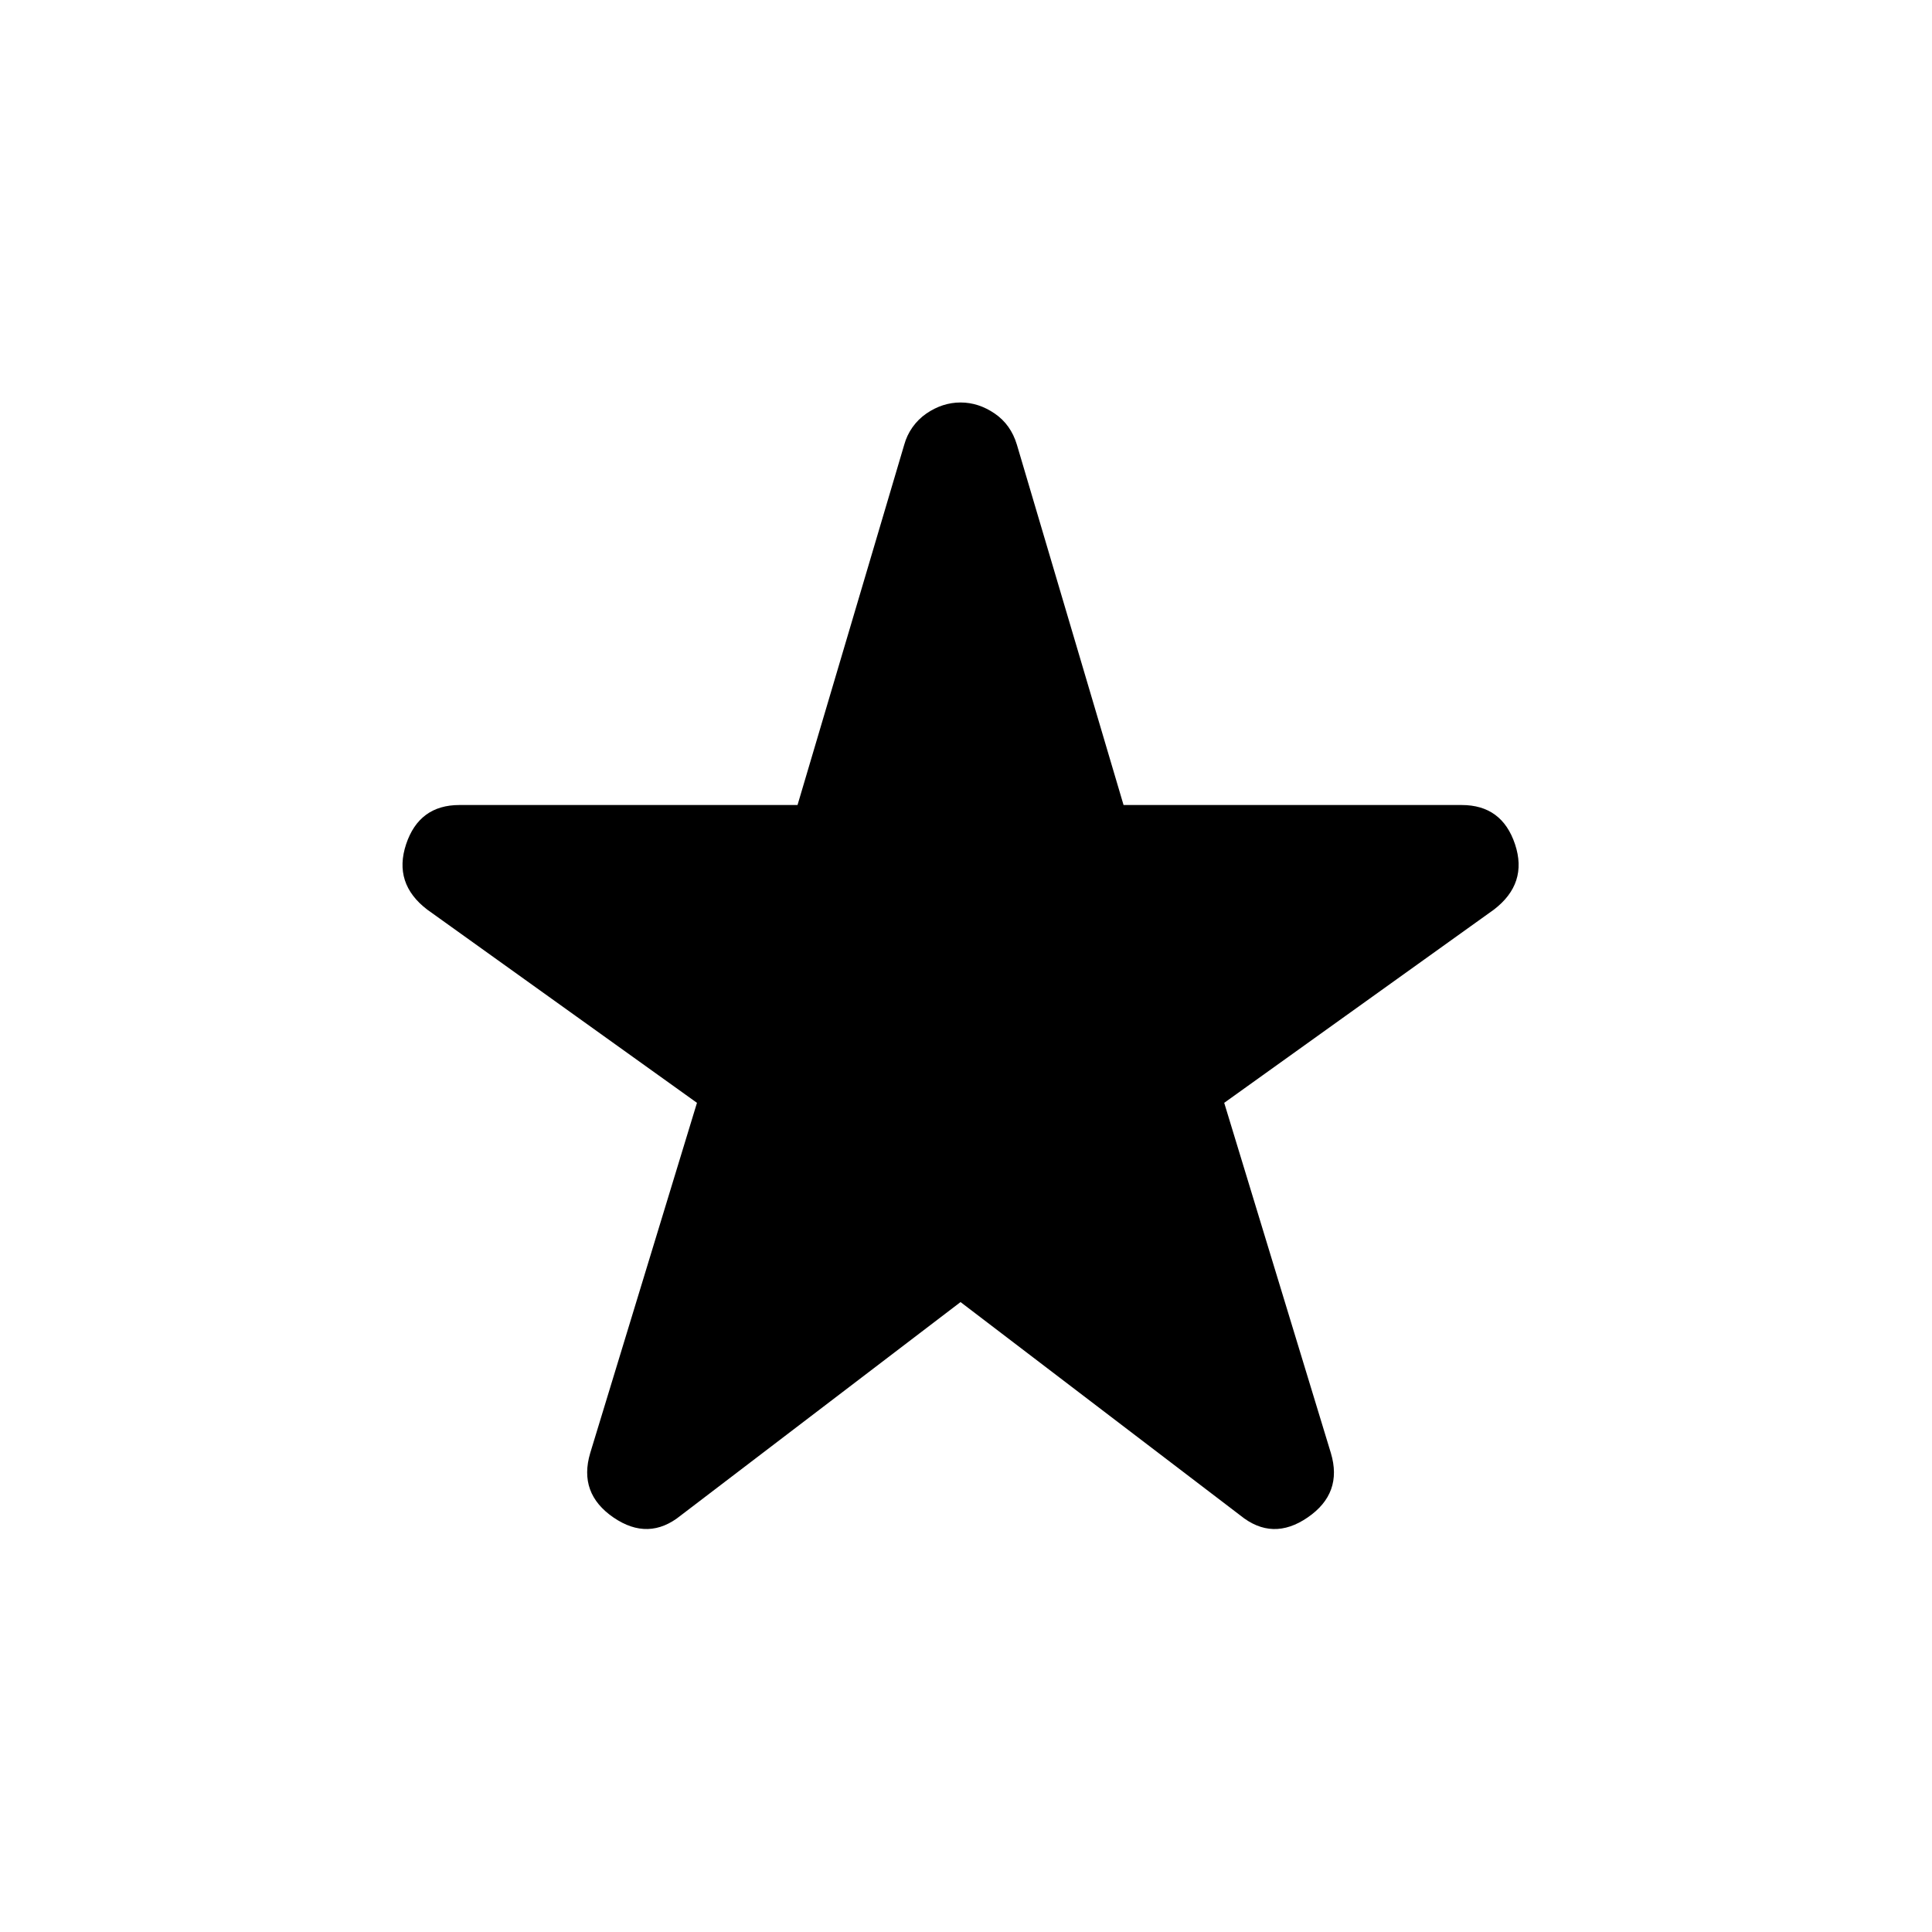
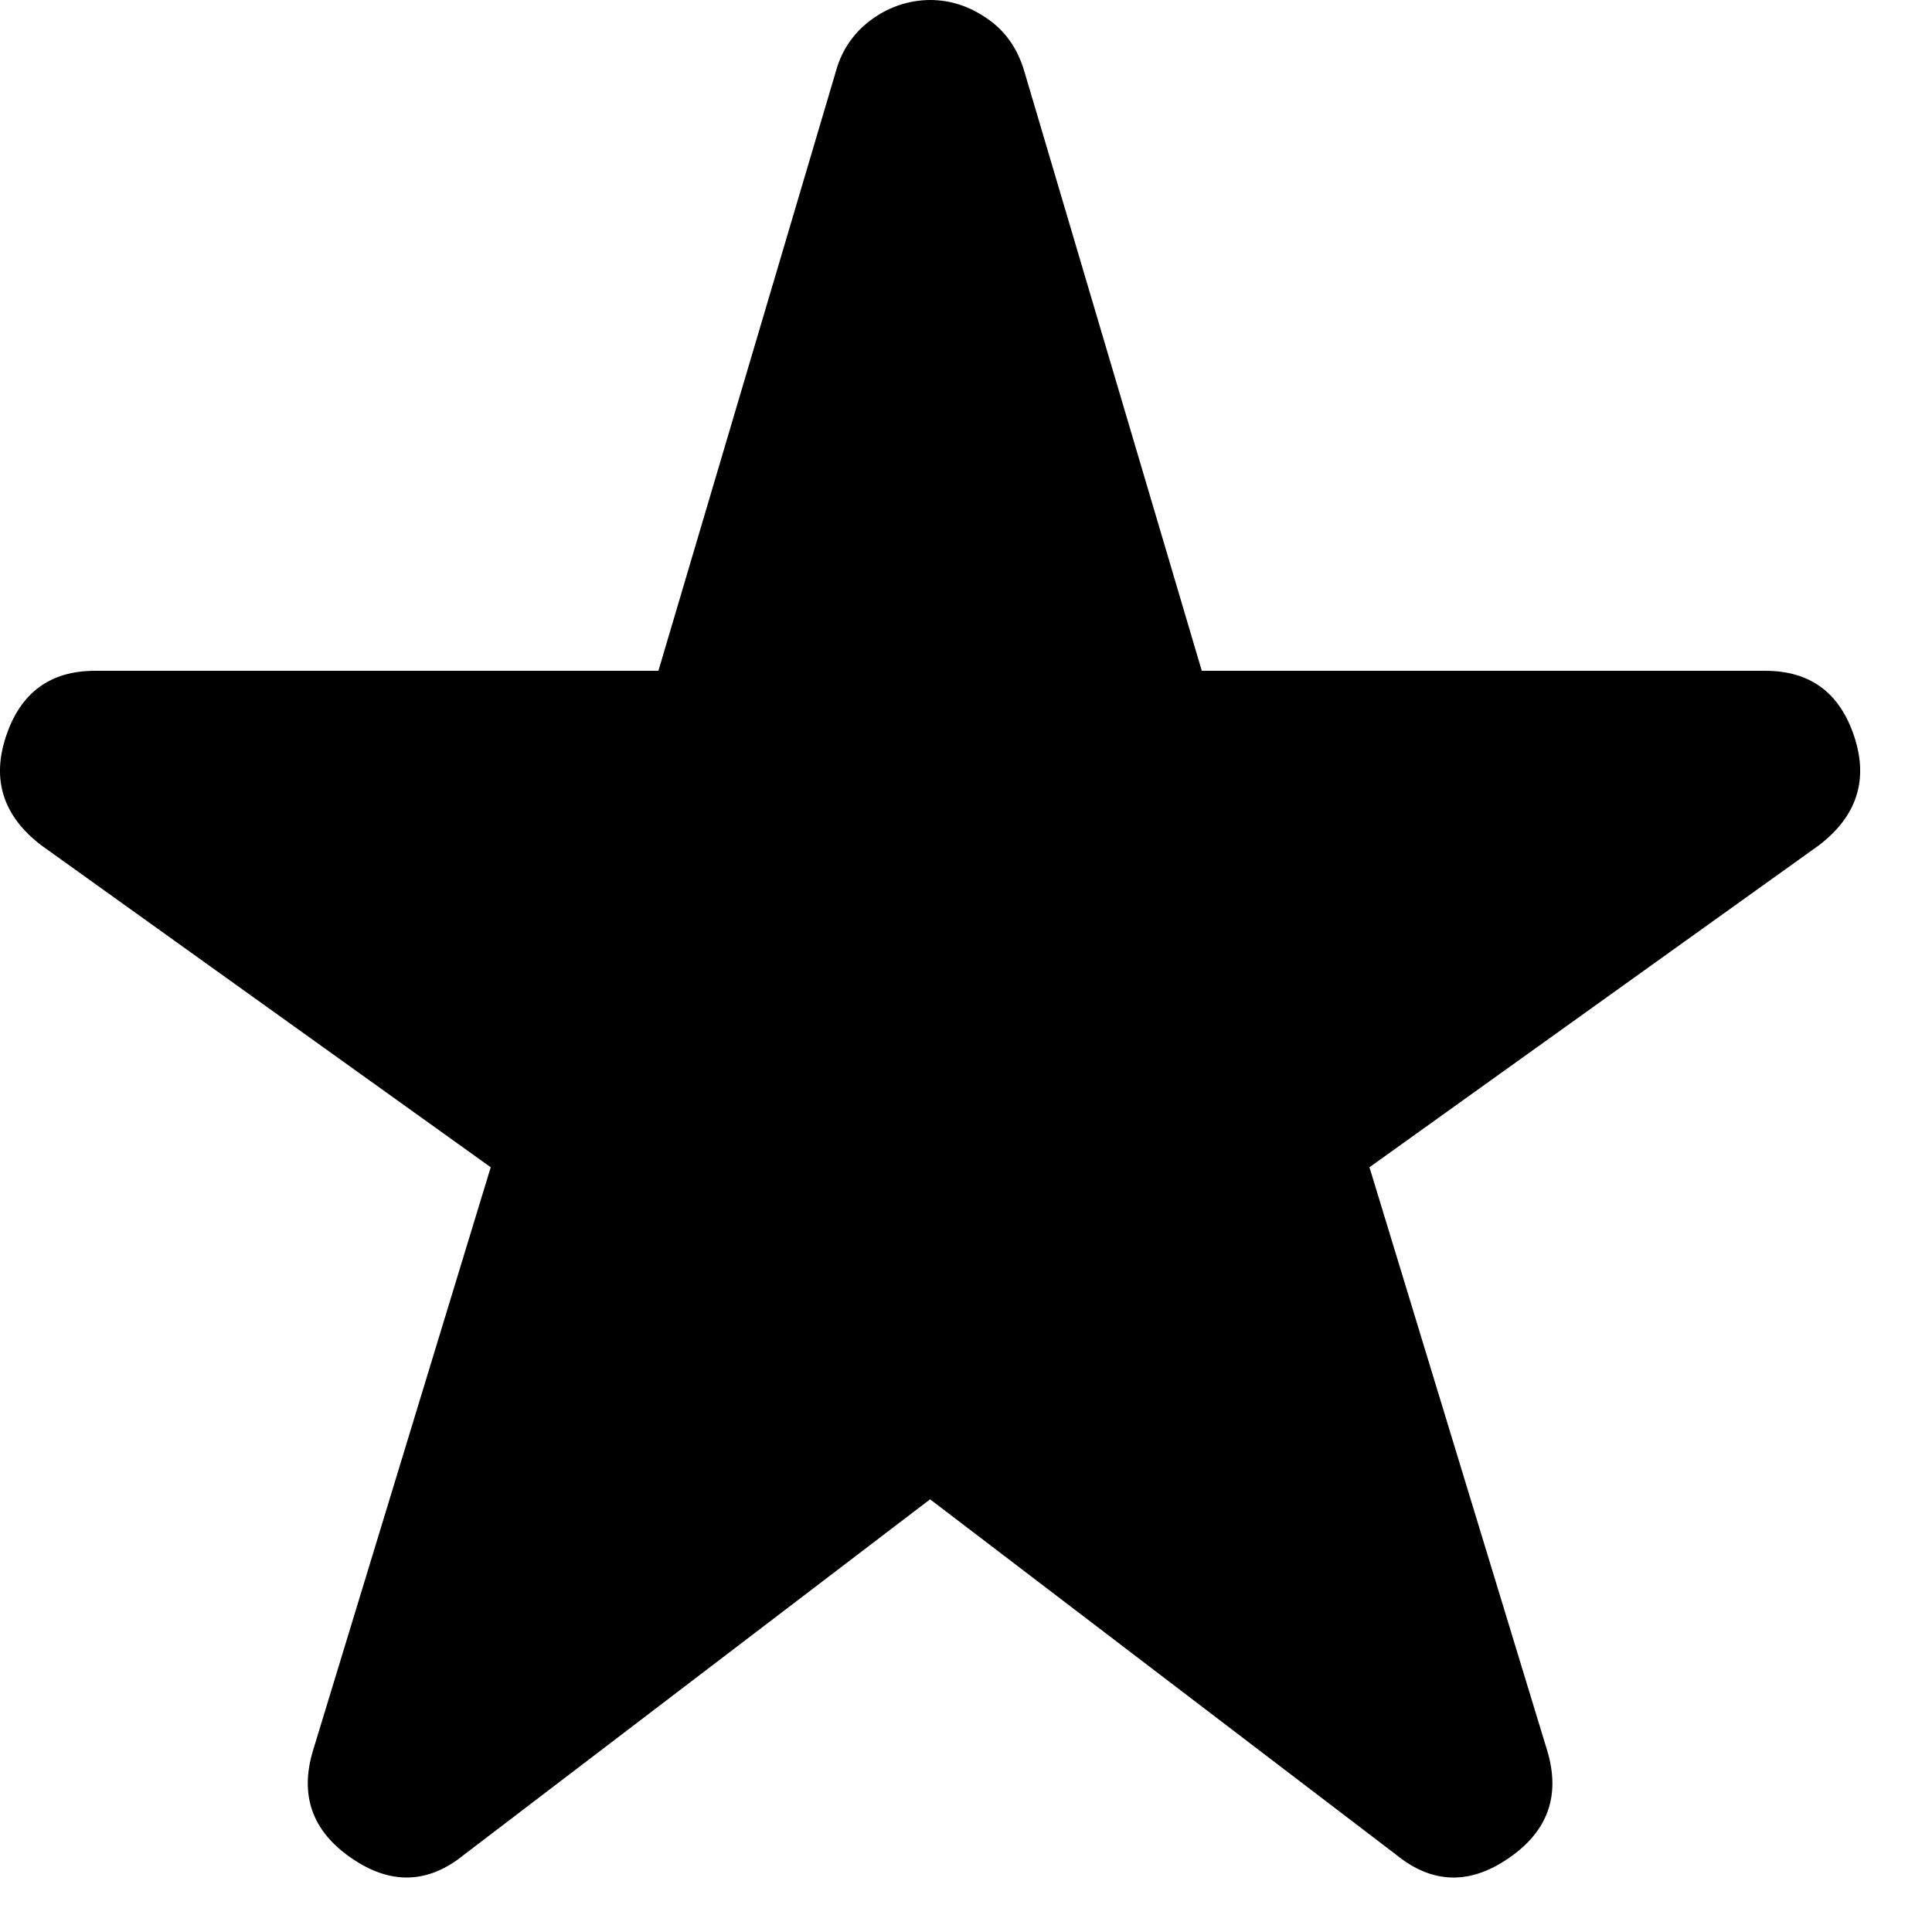
- <svg xmlns="http://www.w3.org/2000/svg" viewBox="0 0 40 40">
-   <path d="M14.096 31.375c-.445.361-.91.375-1.396.042-.486-.334-.646-.778-.48-1.334l2.21-7.25-5.584-4c-.472-.36-.618-.812-.438-1.354.18-.541.549-.812 1.104-.812h7l2.209-7.459a1.16 1.16 0 01.458-.646c.222-.152.458-.229.708-.229.25 0 .486.077.709.23.222.152.375.368.458.645l2.208 7.459h7c.556 0 .924.27 1.105.812.18.542.034.993-.438 1.354l-5.583 4 2.208 7.25c.167.556.007 1-.48 1.334-.485.333-.95.32-1.395-.042l-5.792-4.417-5.791 4.417z" />
+ <svg xmlns="http://www.w3.org/2000/svg" viewBox="0 0 24 24">
+   <path d="M5.762 23.042c-.444.36-.91.375-1.395.041-.487-.333-.646-.777-.48-1.333l2.209-7.25-5.584-4c-.472-.361-.618-.813-.437-1.354.18-.542.549-.813 1.104-.813h7L10.387.875a1.16 1.16 0 01.459-.646A1.23 1.23 0 0111.554 0c.25 0 .486.076.708.23.223.152.375.367.459.645l2.208 7.458h7c.556 0 .924.271 1.104.813.18.541.035.993-.437 1.354l-5.584 4 2.209 7.25c.166.556.007 1-.48 1.333-.485.334-.95.32-1.395-.041l-5.792-4.417-5.792 4.417z" />
</svg>
